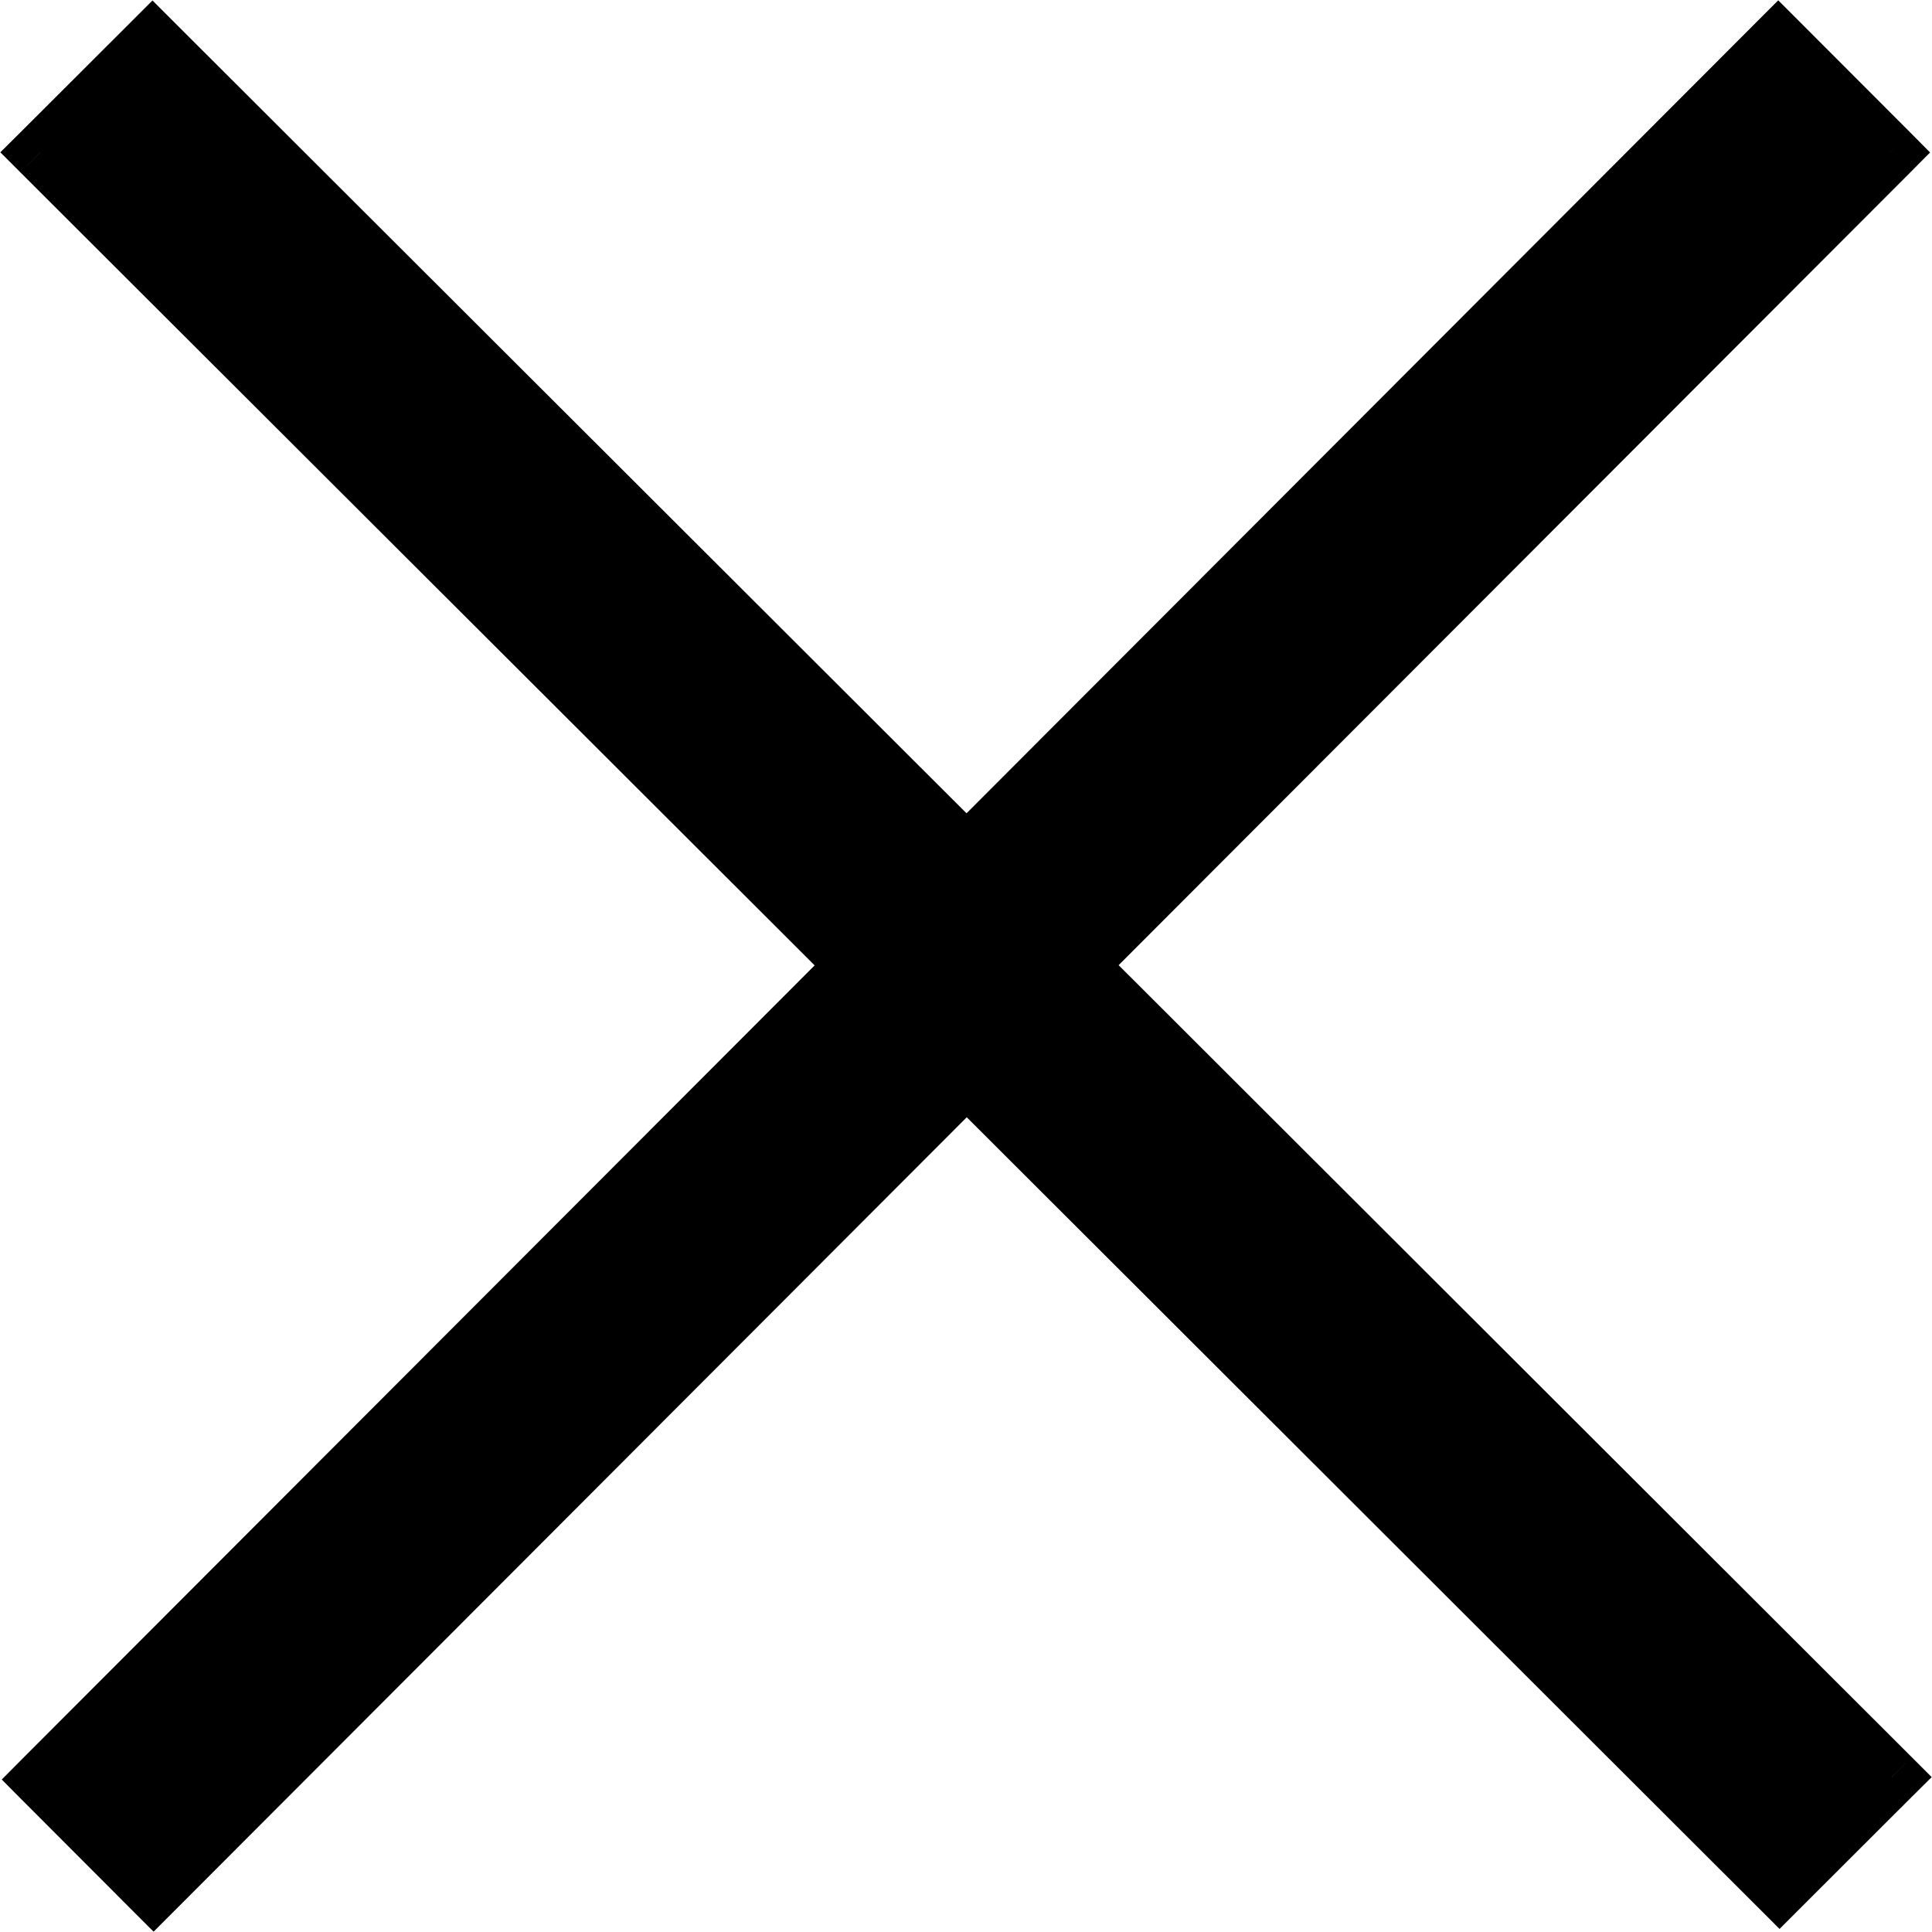
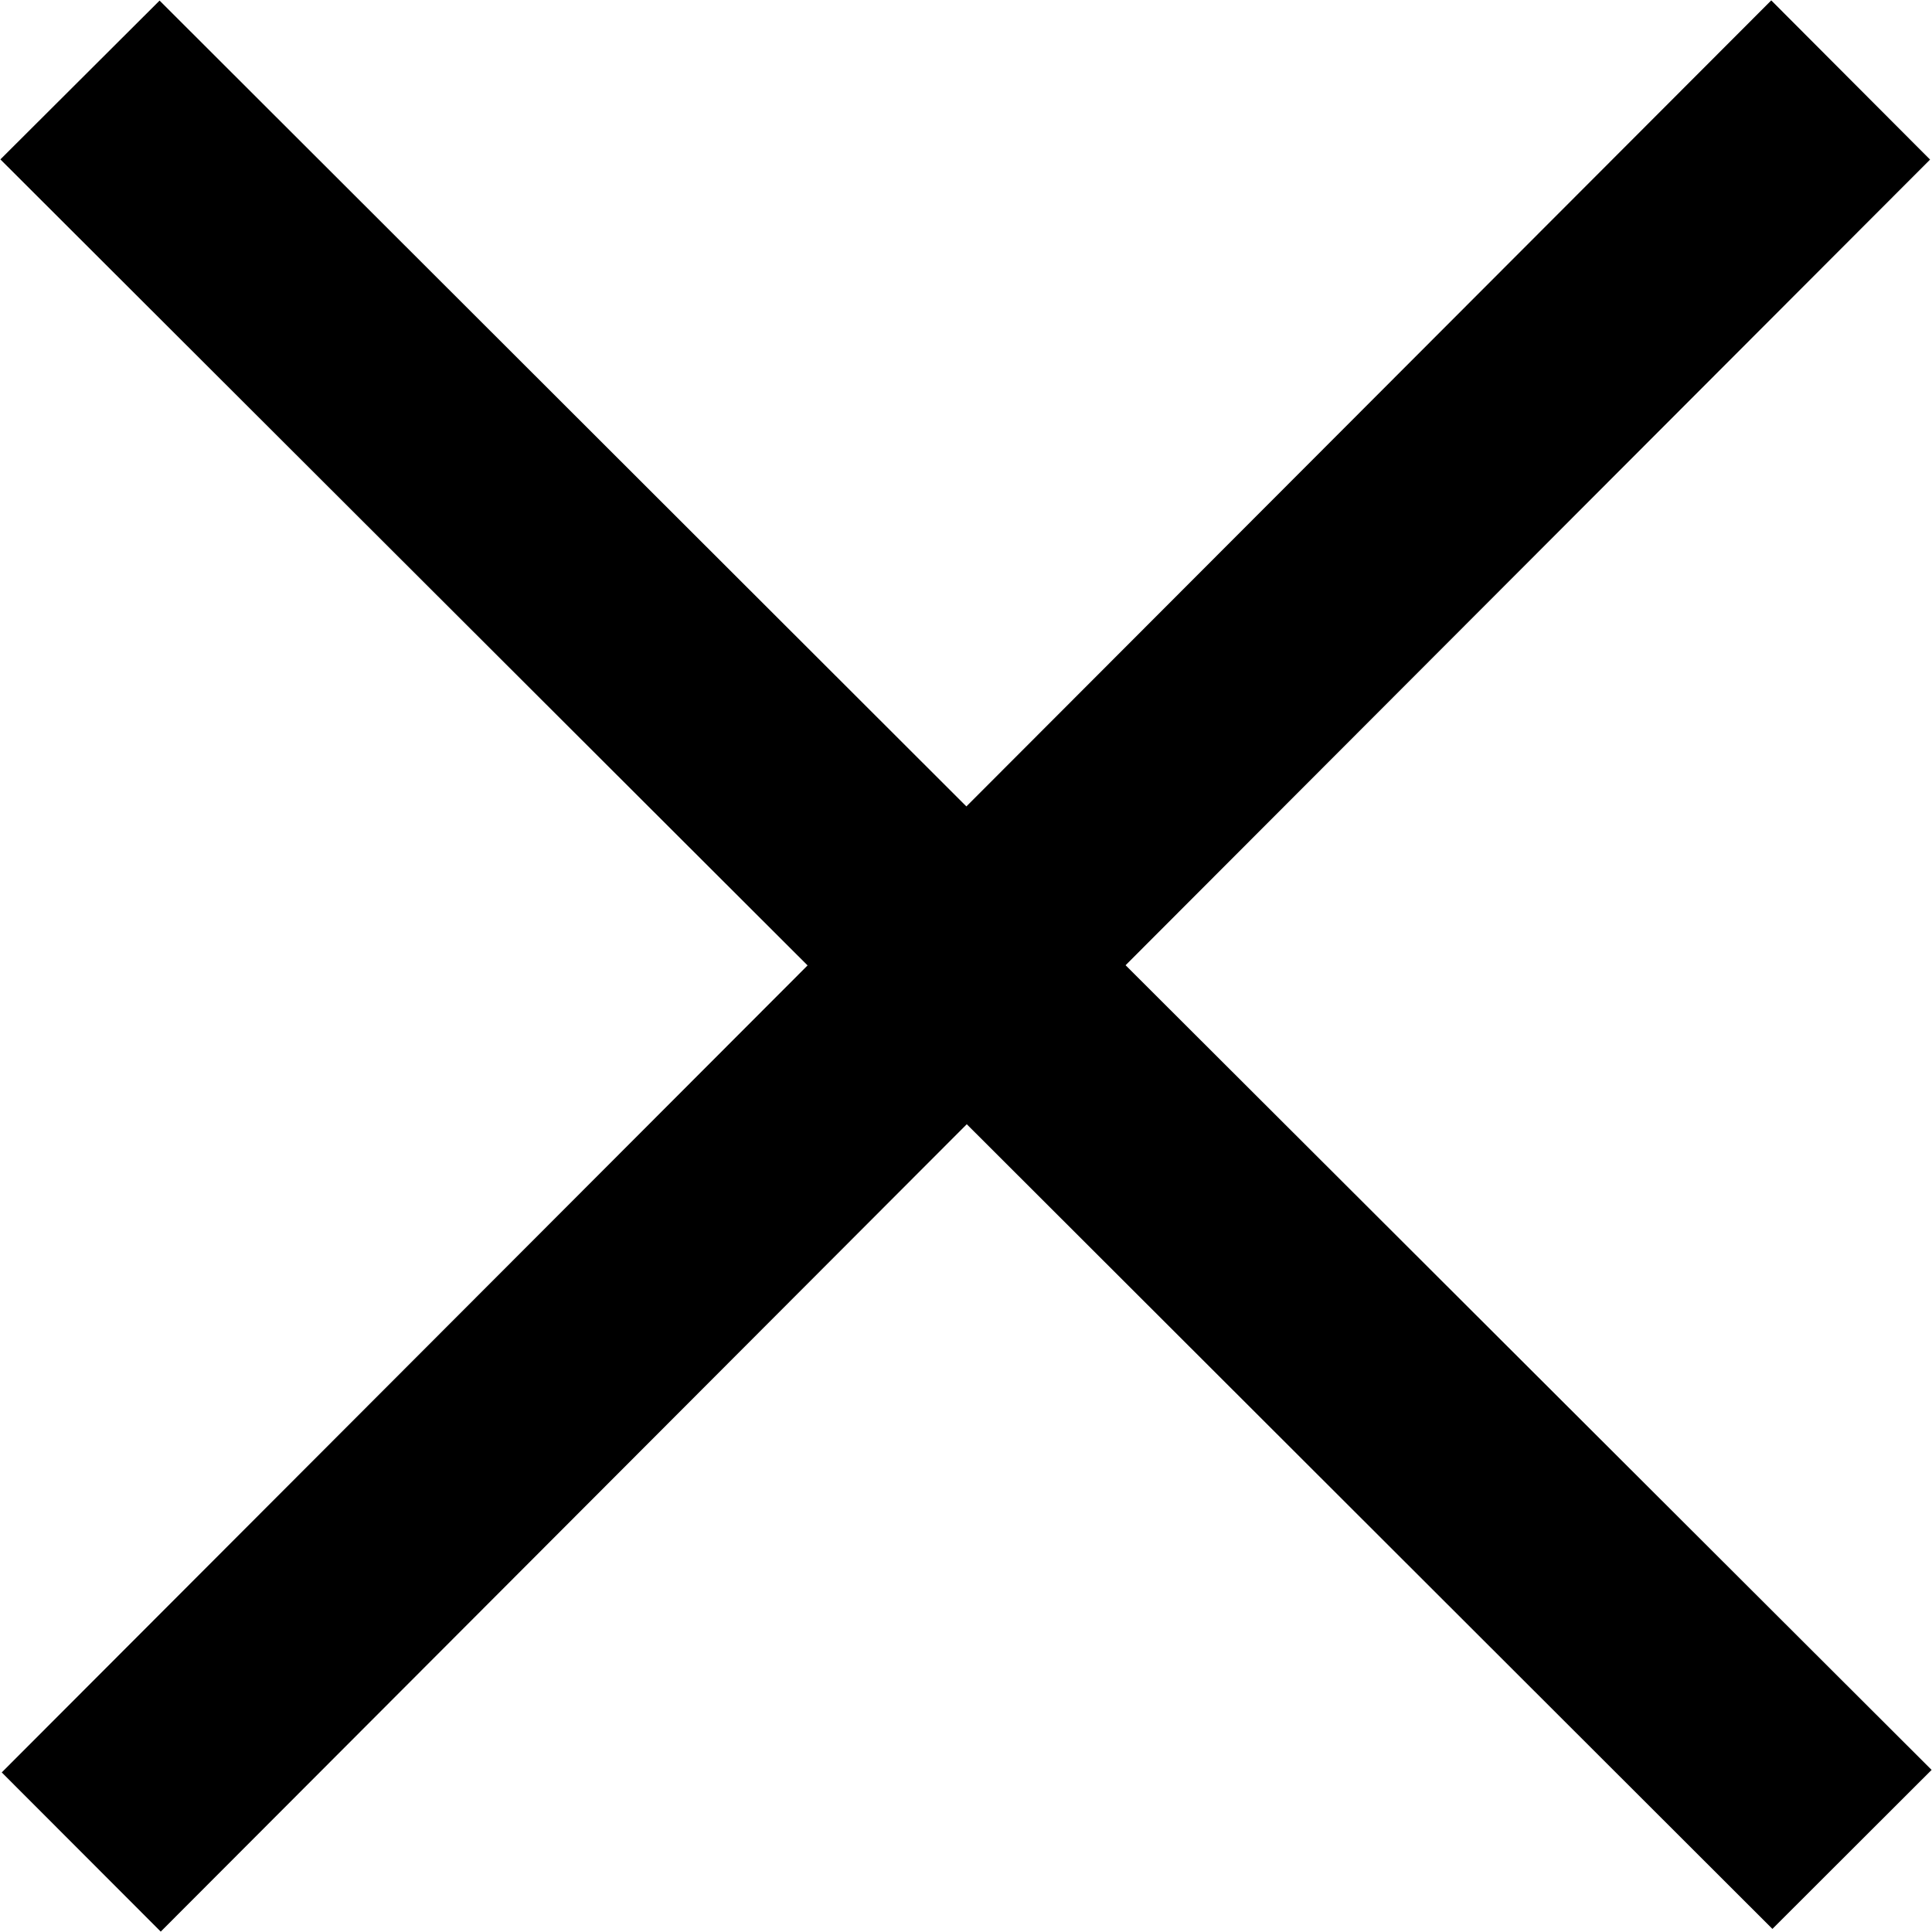
- <svg xmlns="http://www.w3.org/2000/svg" width="12" height="12" viewBox="0 0 12 12" fill="none">
-   <path fill-rule="evenodd" clip-rule="evenodd" d="M11.741 0.947L11.045 0.25L6.003 5.299L0.947 0.251L0.25 0.946L5.307 5.996L0.258 11.053L0.954 11.75L6.004 6.692L11.053 11.733L11.75 11.038L6.7 5.995L11.741 0.947Z" fill="black" />
-   <path d="M11.045 0.25L11.169 0.126L11.045 0.002L10.921 0.126L11.045 0.25ZM11.741 0.947L11.865 1.071L11.988 0.947L11.865 0.823L11.741 0.947ZM6.003 5.299L5.88 5.423L6.003 5.547L6.127 5.423L6.003 5.299ZM0.947 0.251L1.071 0.127L0.947 0.003L0.823 0.127L0.947 0.251ZM0.25 0.946L0.126 0.823L0.002 0.946L0.126 1.07L0.25 0.946ZM5.307 5.996L5.431 6.12L5.555 5.996L5.431 5.872L5.307 5.996ZM0.258 11.053L0.134 10.929L0.011 11.053L0.134 11.177L0.258 11.053ZM0.954 11.75L0.83 11.874L0.954 11.998L1.078 11.874L0.954 11.75ZM6.004 6.692L6.128 6.568L6.004 6.445L5.88 6.569L6.004 6.692ZM11.053 11.733L10.929 11.857L11.053 11.981L11.177 11.857L11.053 11.733ZM11.75 11.038L11.874 11.161L11.998 11.038L11.874 10.914L11.75 11.038ZM6.7 5.995L6.576 5.872L6.453 5.995L6.577 6.119L6.7 5.995ZM10.921 0.374L11.617 1.071L11.865 0.823L11.169 0.126L10.921 0.374ZM6.127 5.423L11.169 0.374L10.921 0.126L5.879 5.176L6.127 5.423ZM0.823 0.374L5.88 5.423L6.127 5.175L1.071 0.127L0.823 0.374ZM0.374 1.07L1.071 0.374L0.823 0.127L0.126 0.823L0.374 1.07ZM5.431 5.872L0.374 0.823L0.126 1.07L5.184 6.12L5.431 5.872ZM0.382 11.177L5.431 6.12L5.183 5.873L0.134 10.929L0.382 11.177ZM1.078 11.626L0.382 10.929L0.134 11.177L0.83 11.874L1.078 11.626ZM5.88 6.569L0.83 11.626L1.078 11.874L6.128 6.816L5.88 6.569ZM11.177 11.61L6.128 6.568L5.881 6.816L10.929 11.857L11.177 11.61ZM11.626 10.914L10.929 11.61L11.177 11.857L11.874 11.161L11.626 10.914ZM6.577 6.119L11.626 11.161L11.874 10.914L6.824 5.871L6.577 6.119ZM11.617 0.823L6.576 5.872L6.824 6.119L11.865 1.071L11.617 0.823Z" fill="black" />
+ <svg xmlns="http://www.w3.org/2000/svg" width="10" height="10" viewBox="0 0 10 10" fill="none">
+   <path fill-rule="evenodd" clip-rule="evenodd" d="M9.168 0.002L9.99 0.826L5.826 4.996L9.998 9.161L9.174 9.984L5.004 5.819L0.832 9.998L0.009 9.174L4.18 4.997L0.002 0.825L0.826 0.003L5.002 4.174L9.168 0.002Z" fill="black" />
</svg>
